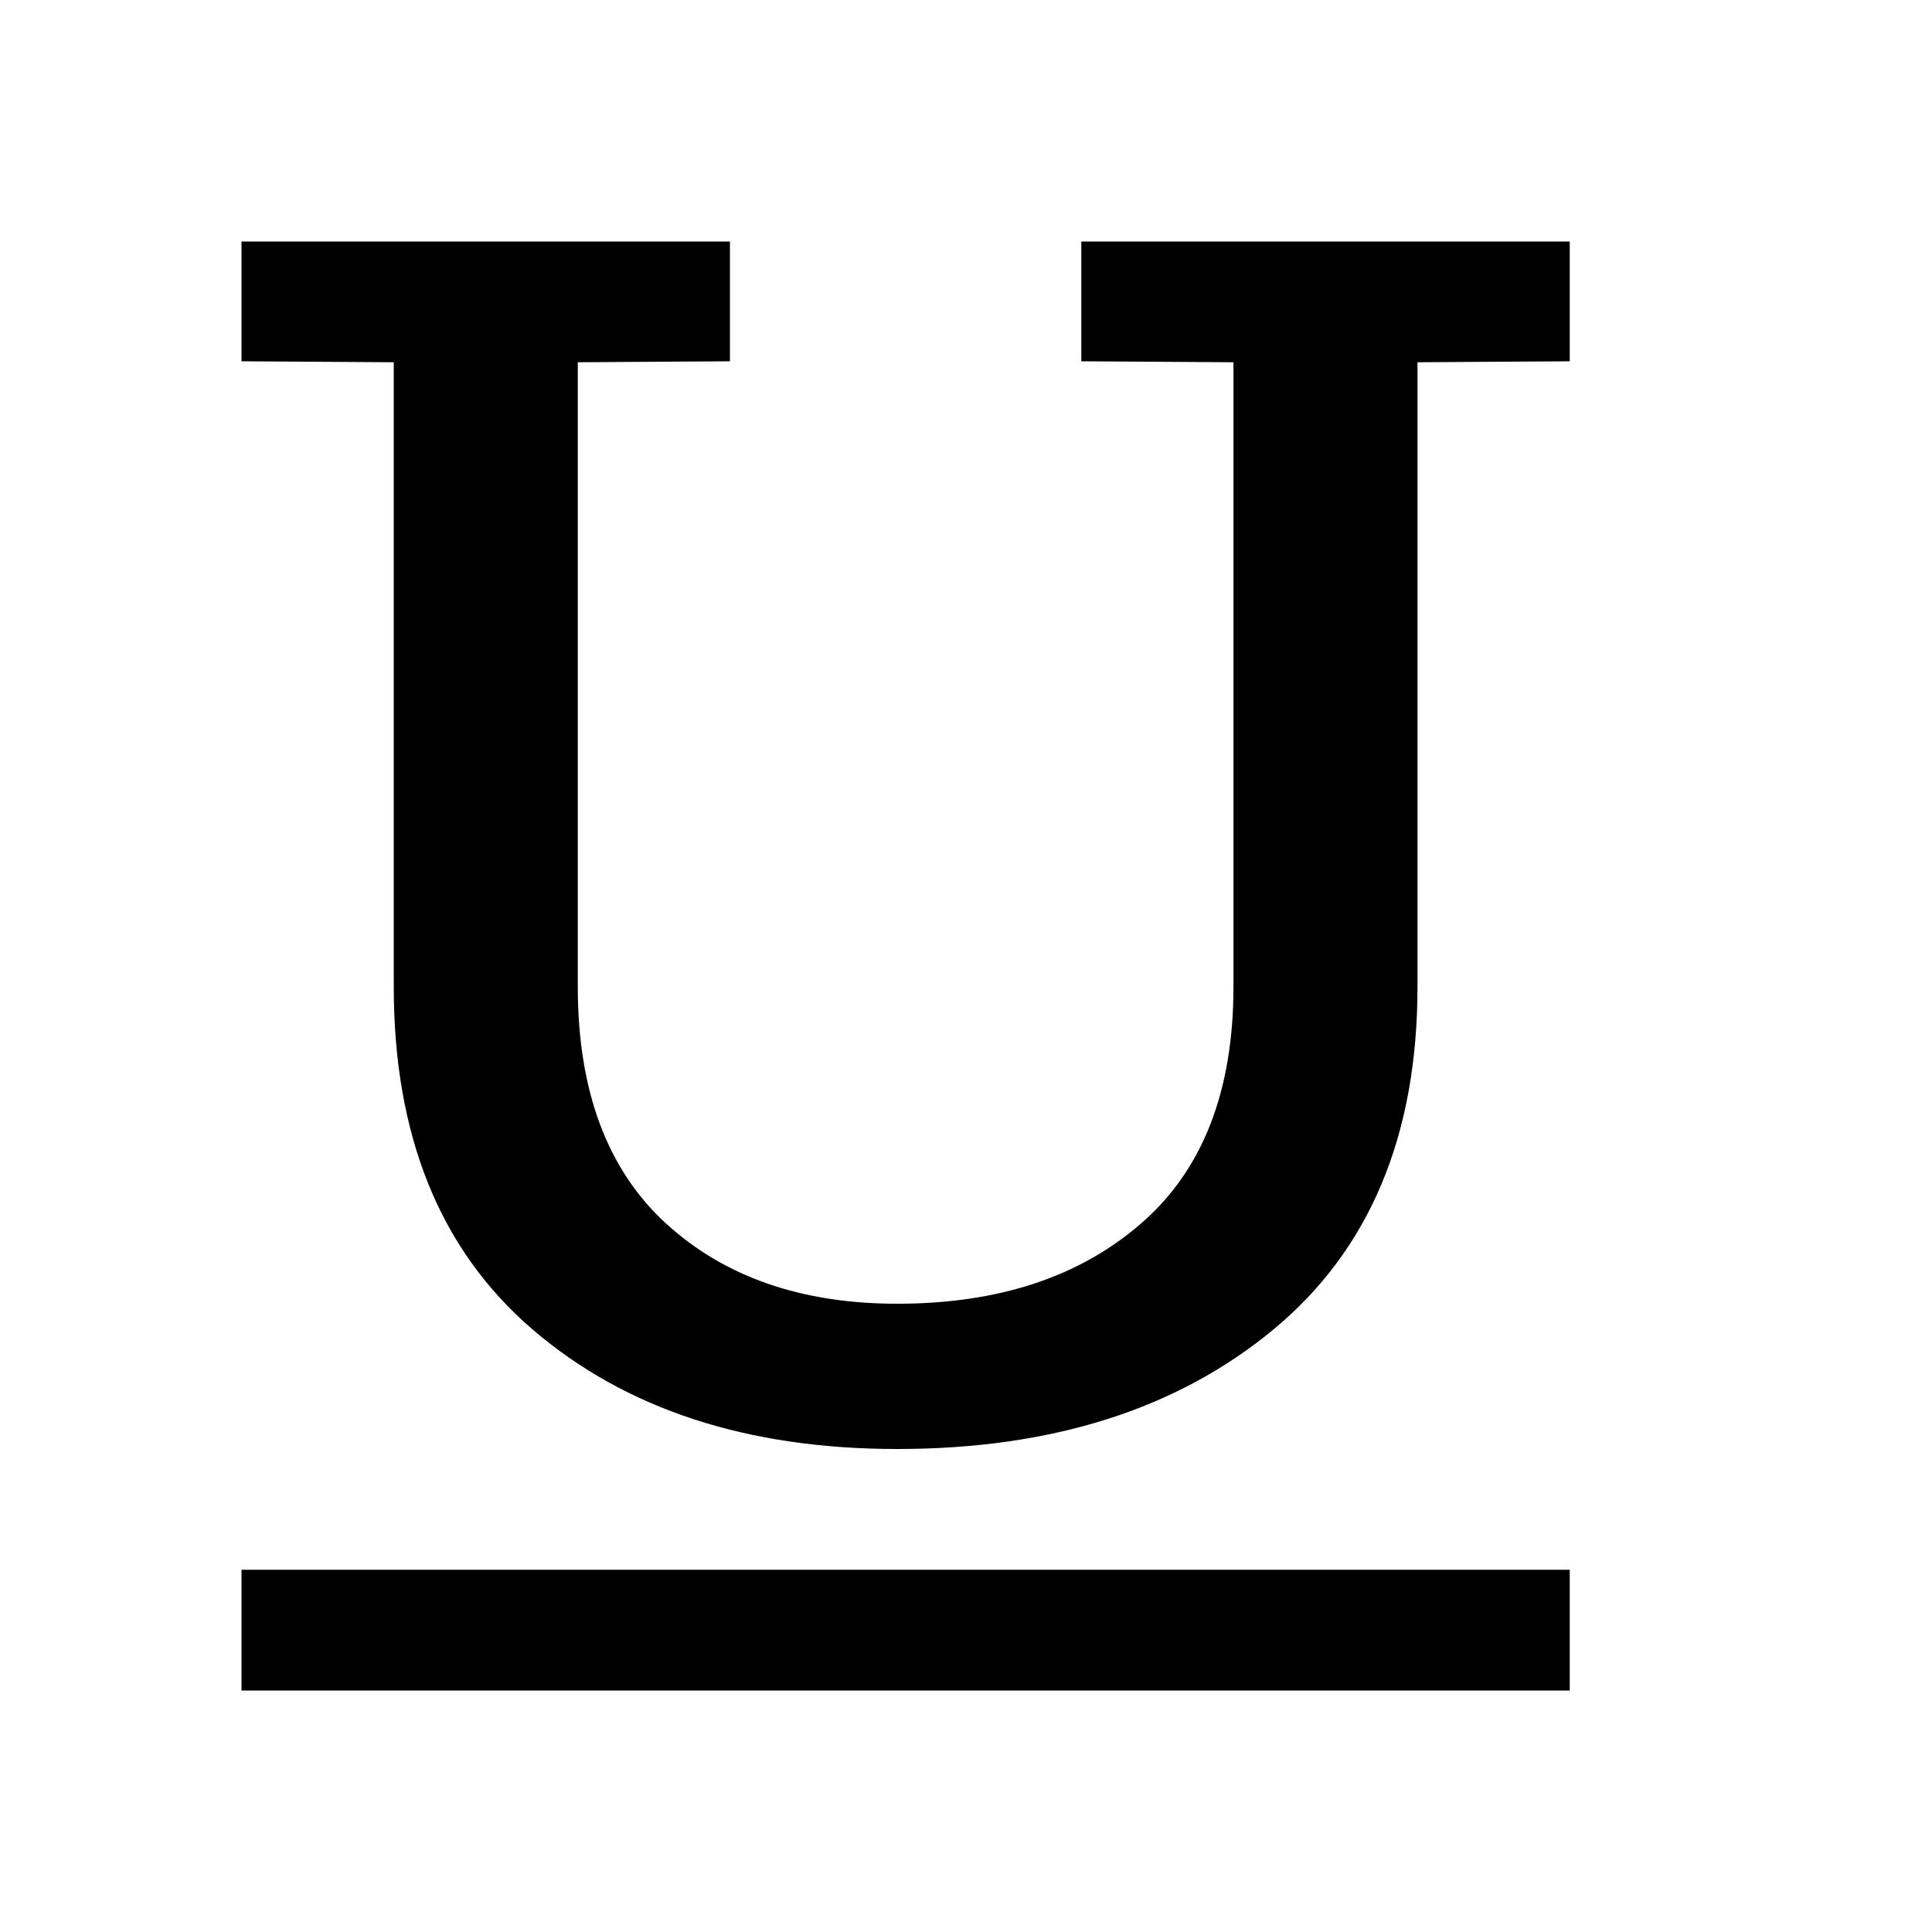
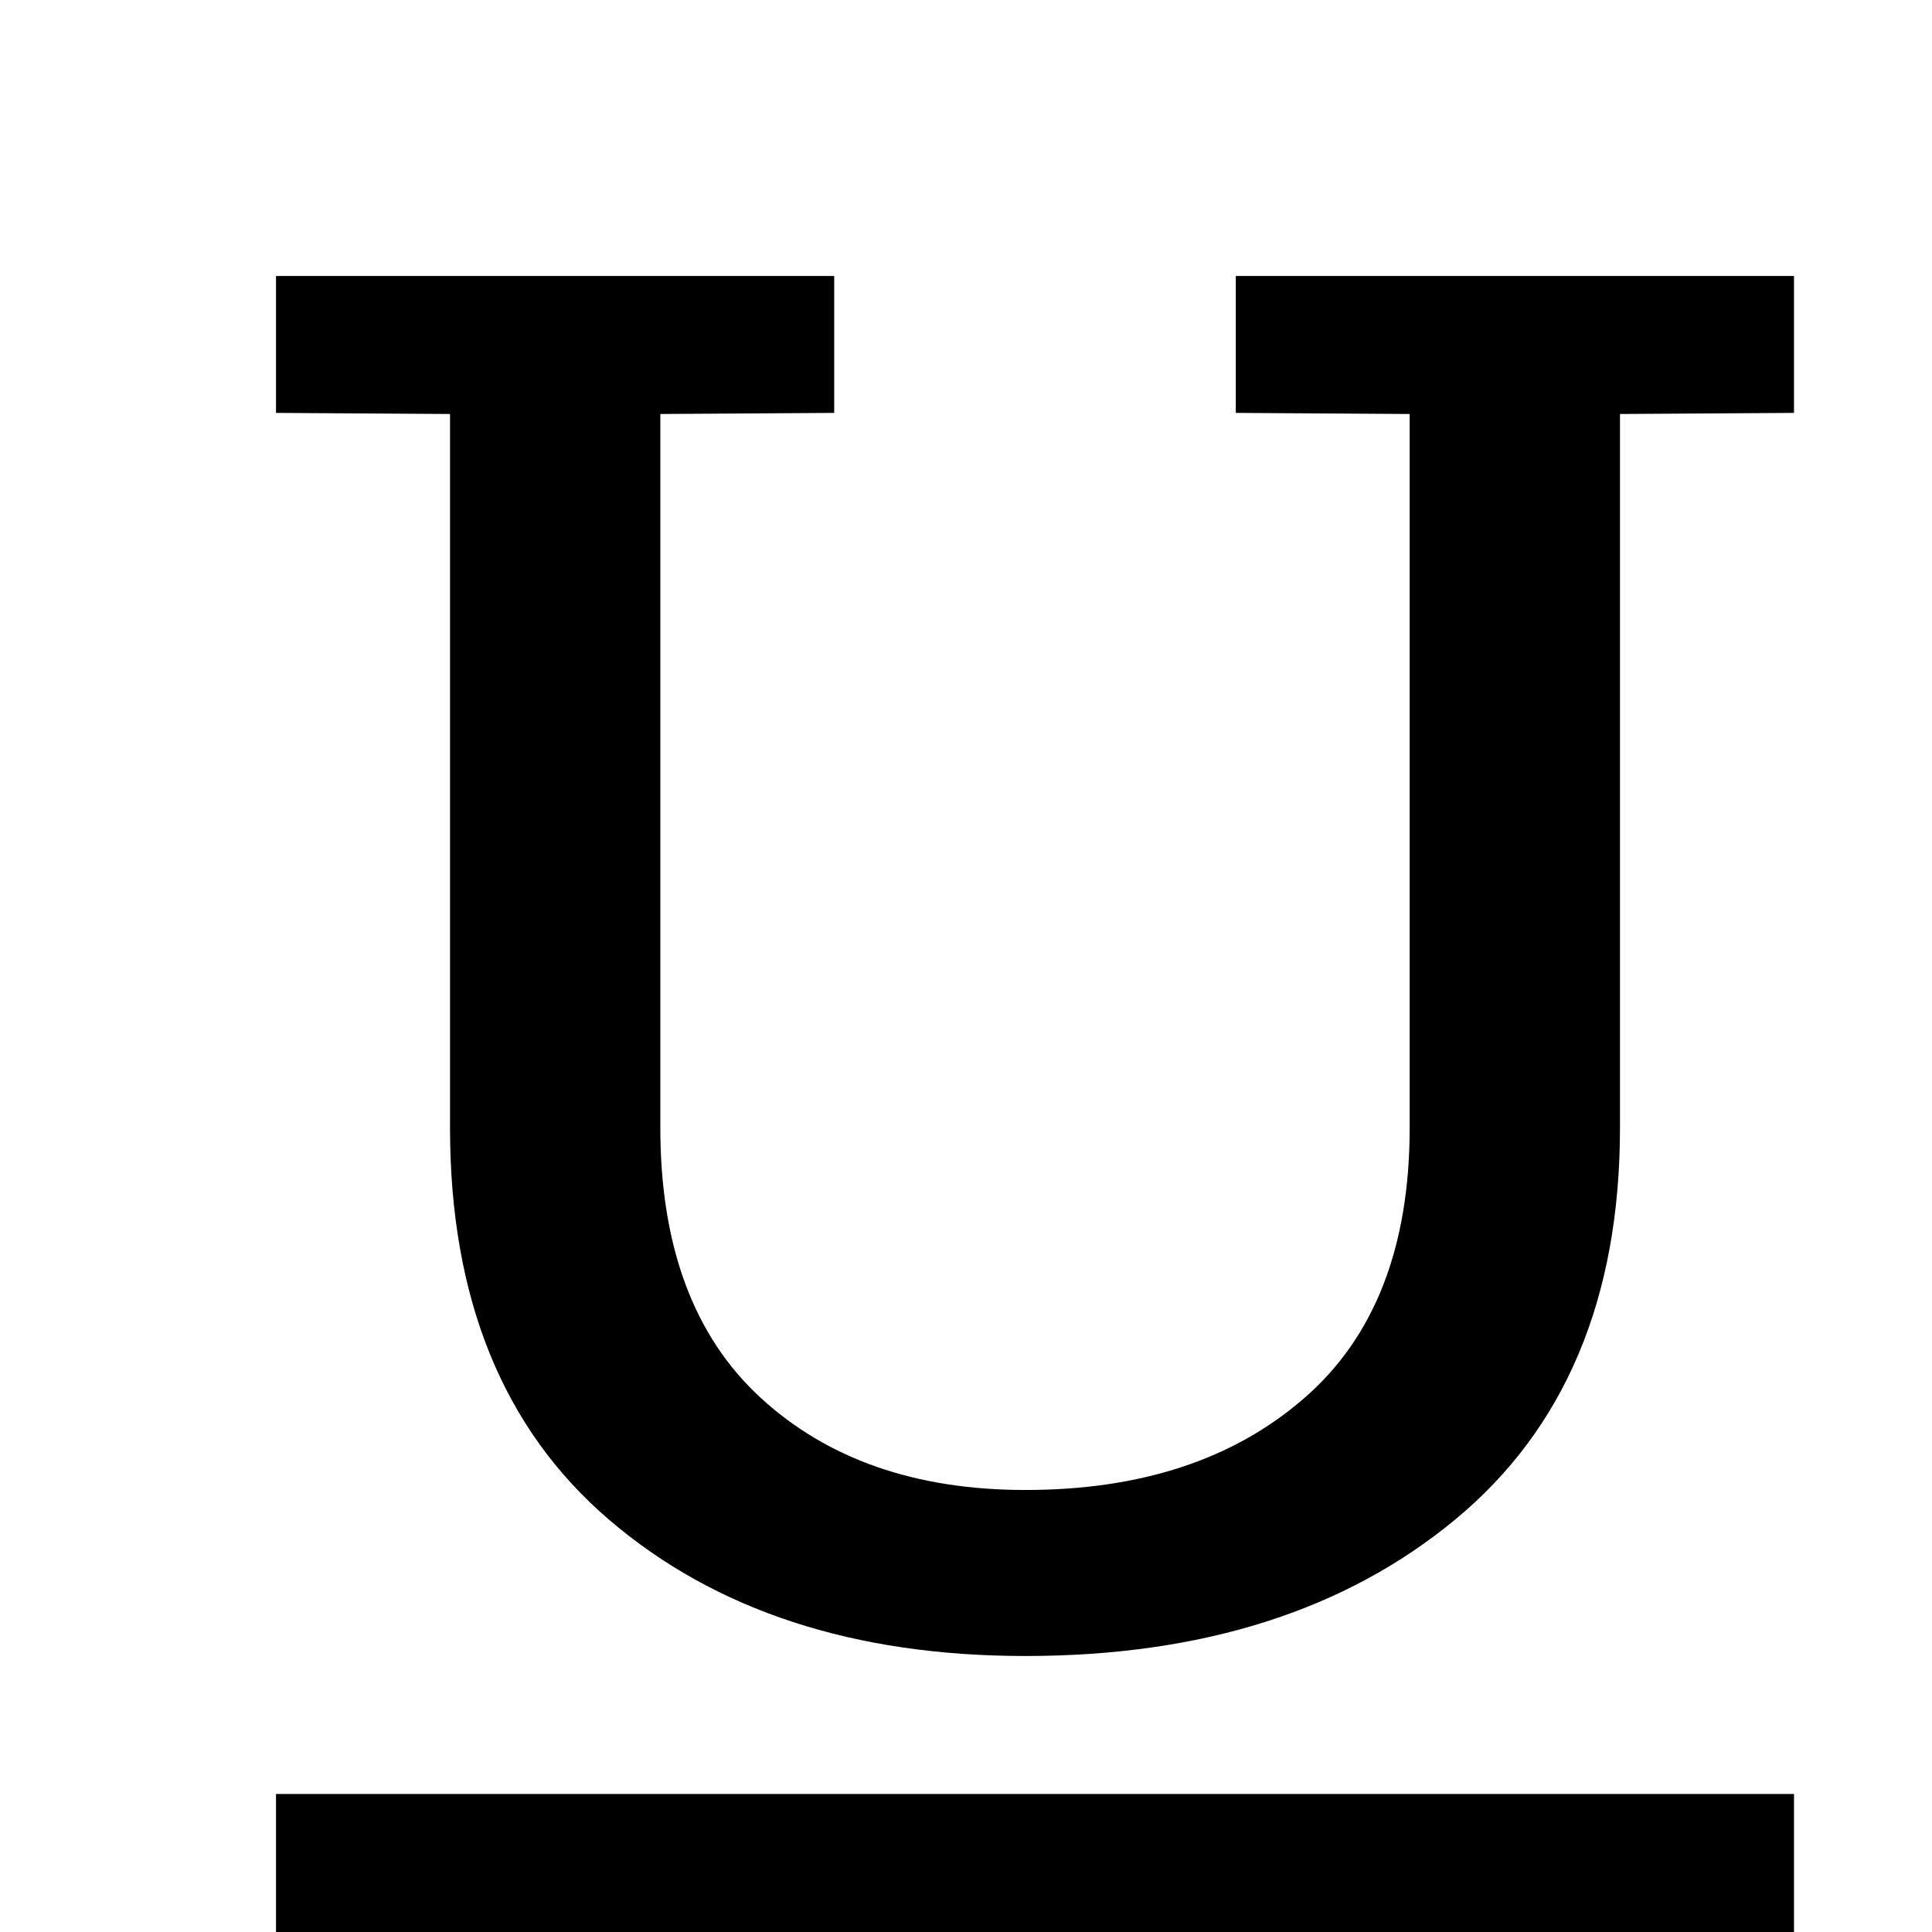
- <svg xmlns="http://www.w3.org/2000/svg" width="16" height="16">
+ <svg xmlns="http://www.w3.org/2000/svg" width="14" height="14">
  <path d="M6.045 2v.992L4.785 3v5.172c0 .859.243 1.512.727 1.957s1.124.668 1.918.668c.836 0 1.509-.221 2.019-.664.511-.442.766-1.096.766-1.961V3l-1.26-.008V2H13v.992L11.739 3v5.172c0 1.234-.398 2.181-1.195 2.84-.797.659-1.835.988-3.114.988-1.242 0-2.248-.329-3.017-.988-.769-.659-1.152-1.605-1.152-2.84V3L2 2.992V2h4.045zM2 13h11v1H2z" />
</svg>
